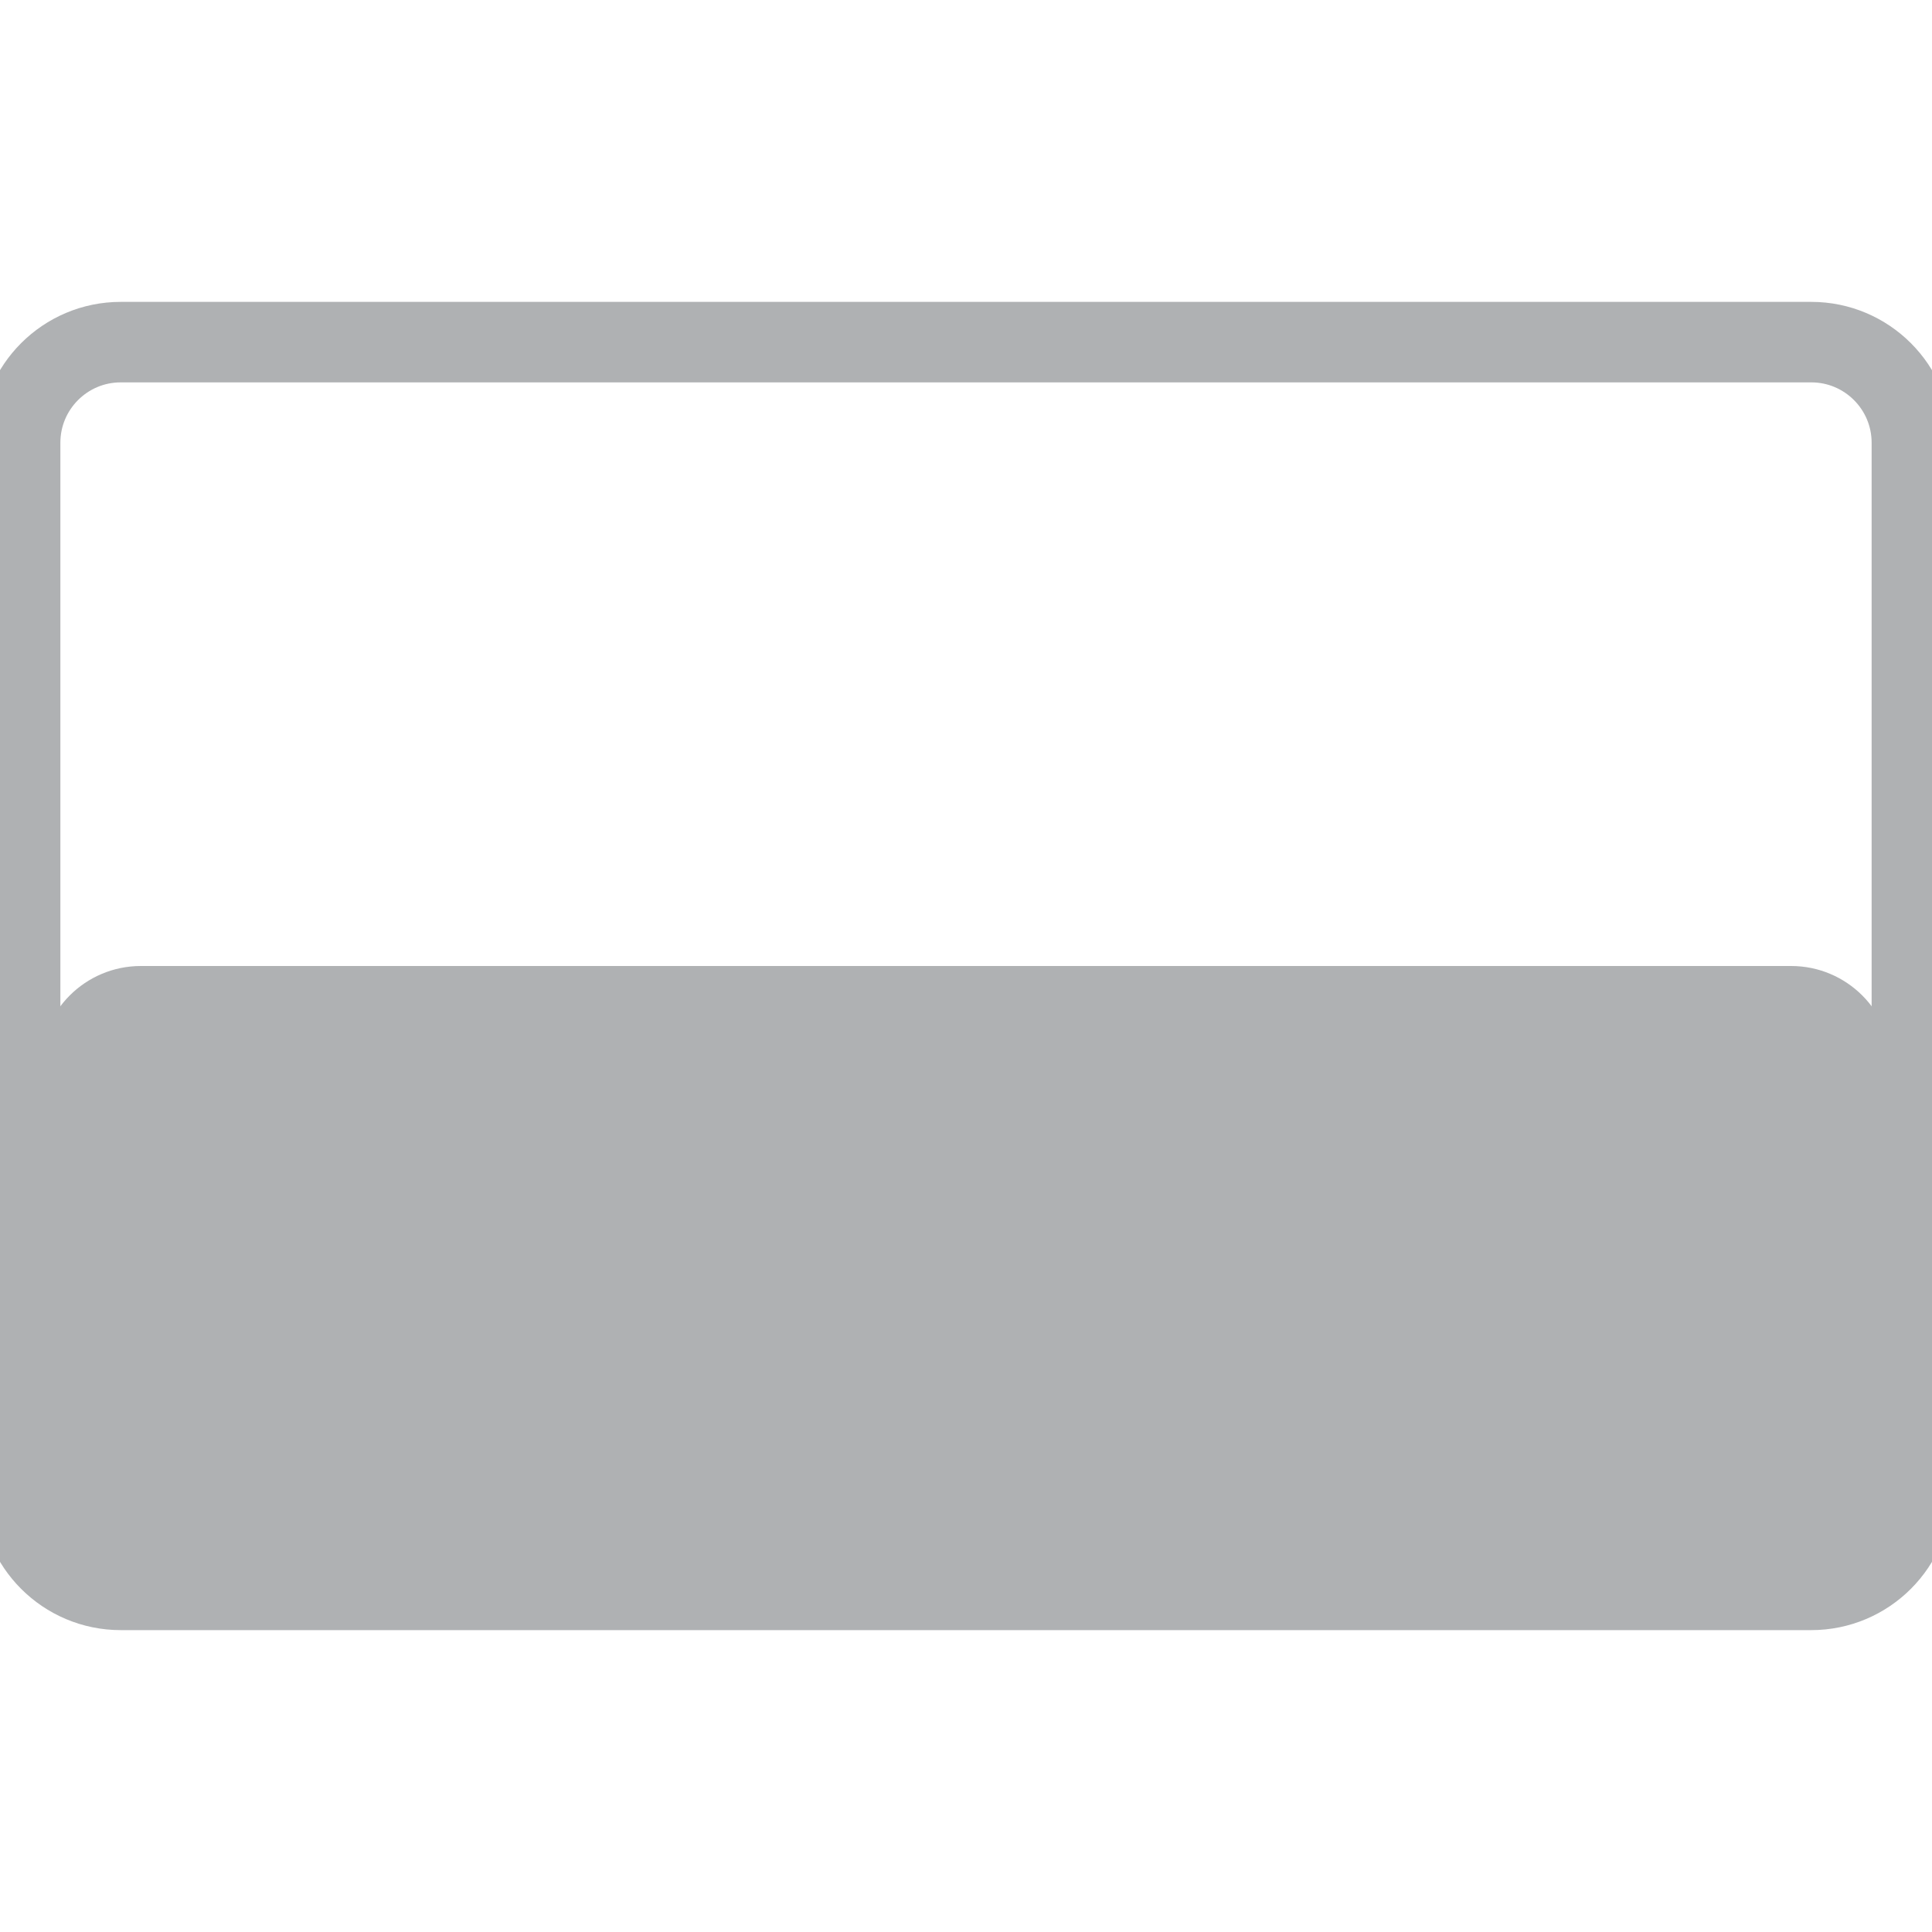
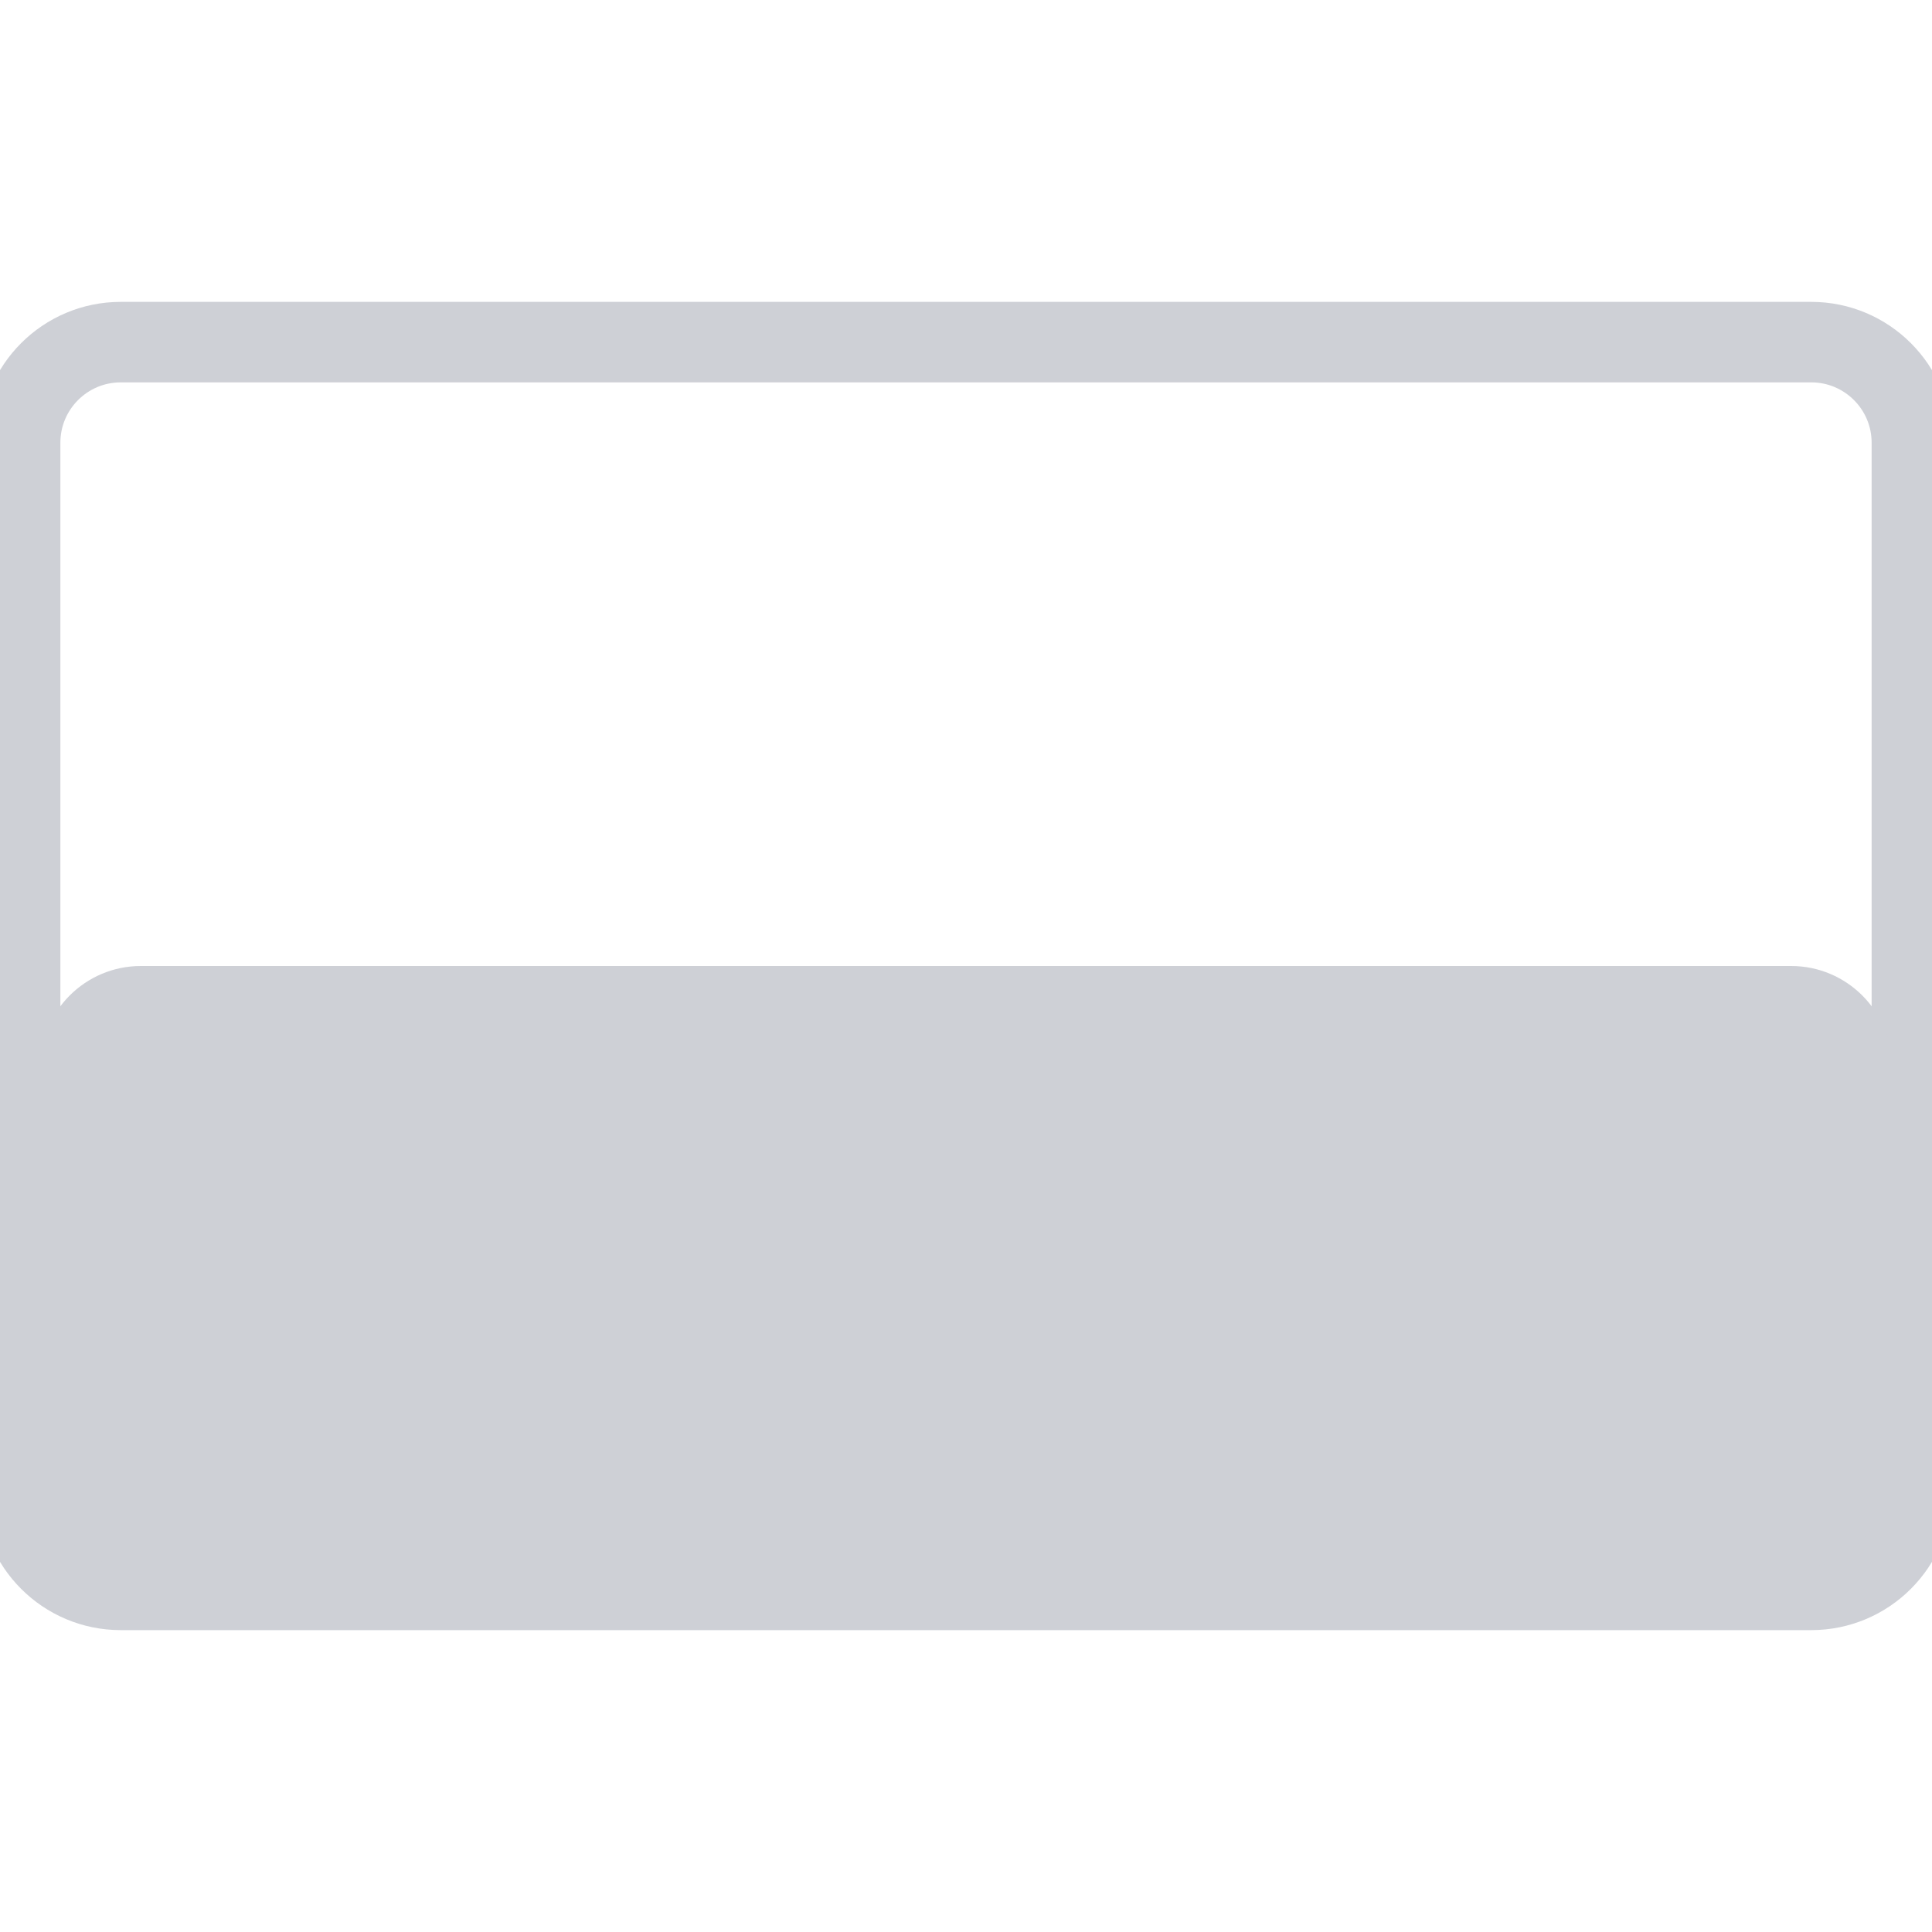
<svg xmlns="http://www.w3.org/2000/svg" version="1.0" width="16" height="16" viewBox="0 0 192 128">
-   <rect id="screen" stroke="#AFB1B3" stroke-width="8" fill="none" x="2" y="2" rx="10" width="188" height="124" />
-   <rect id="bottom-half" x="4" y="64" width="184" height="60" rx="10" fill="#AFB1B3" />
+   <rect id="screen" stroke="#CED0D6" stroke-width="8" fill="none" x="2" y="2" rx="10" width="188" height="124" />
+   <rect id="bottom-half" x="4" y="64" width="184" height="60" rx="10" fill="#CED0D6" />
</svg>
